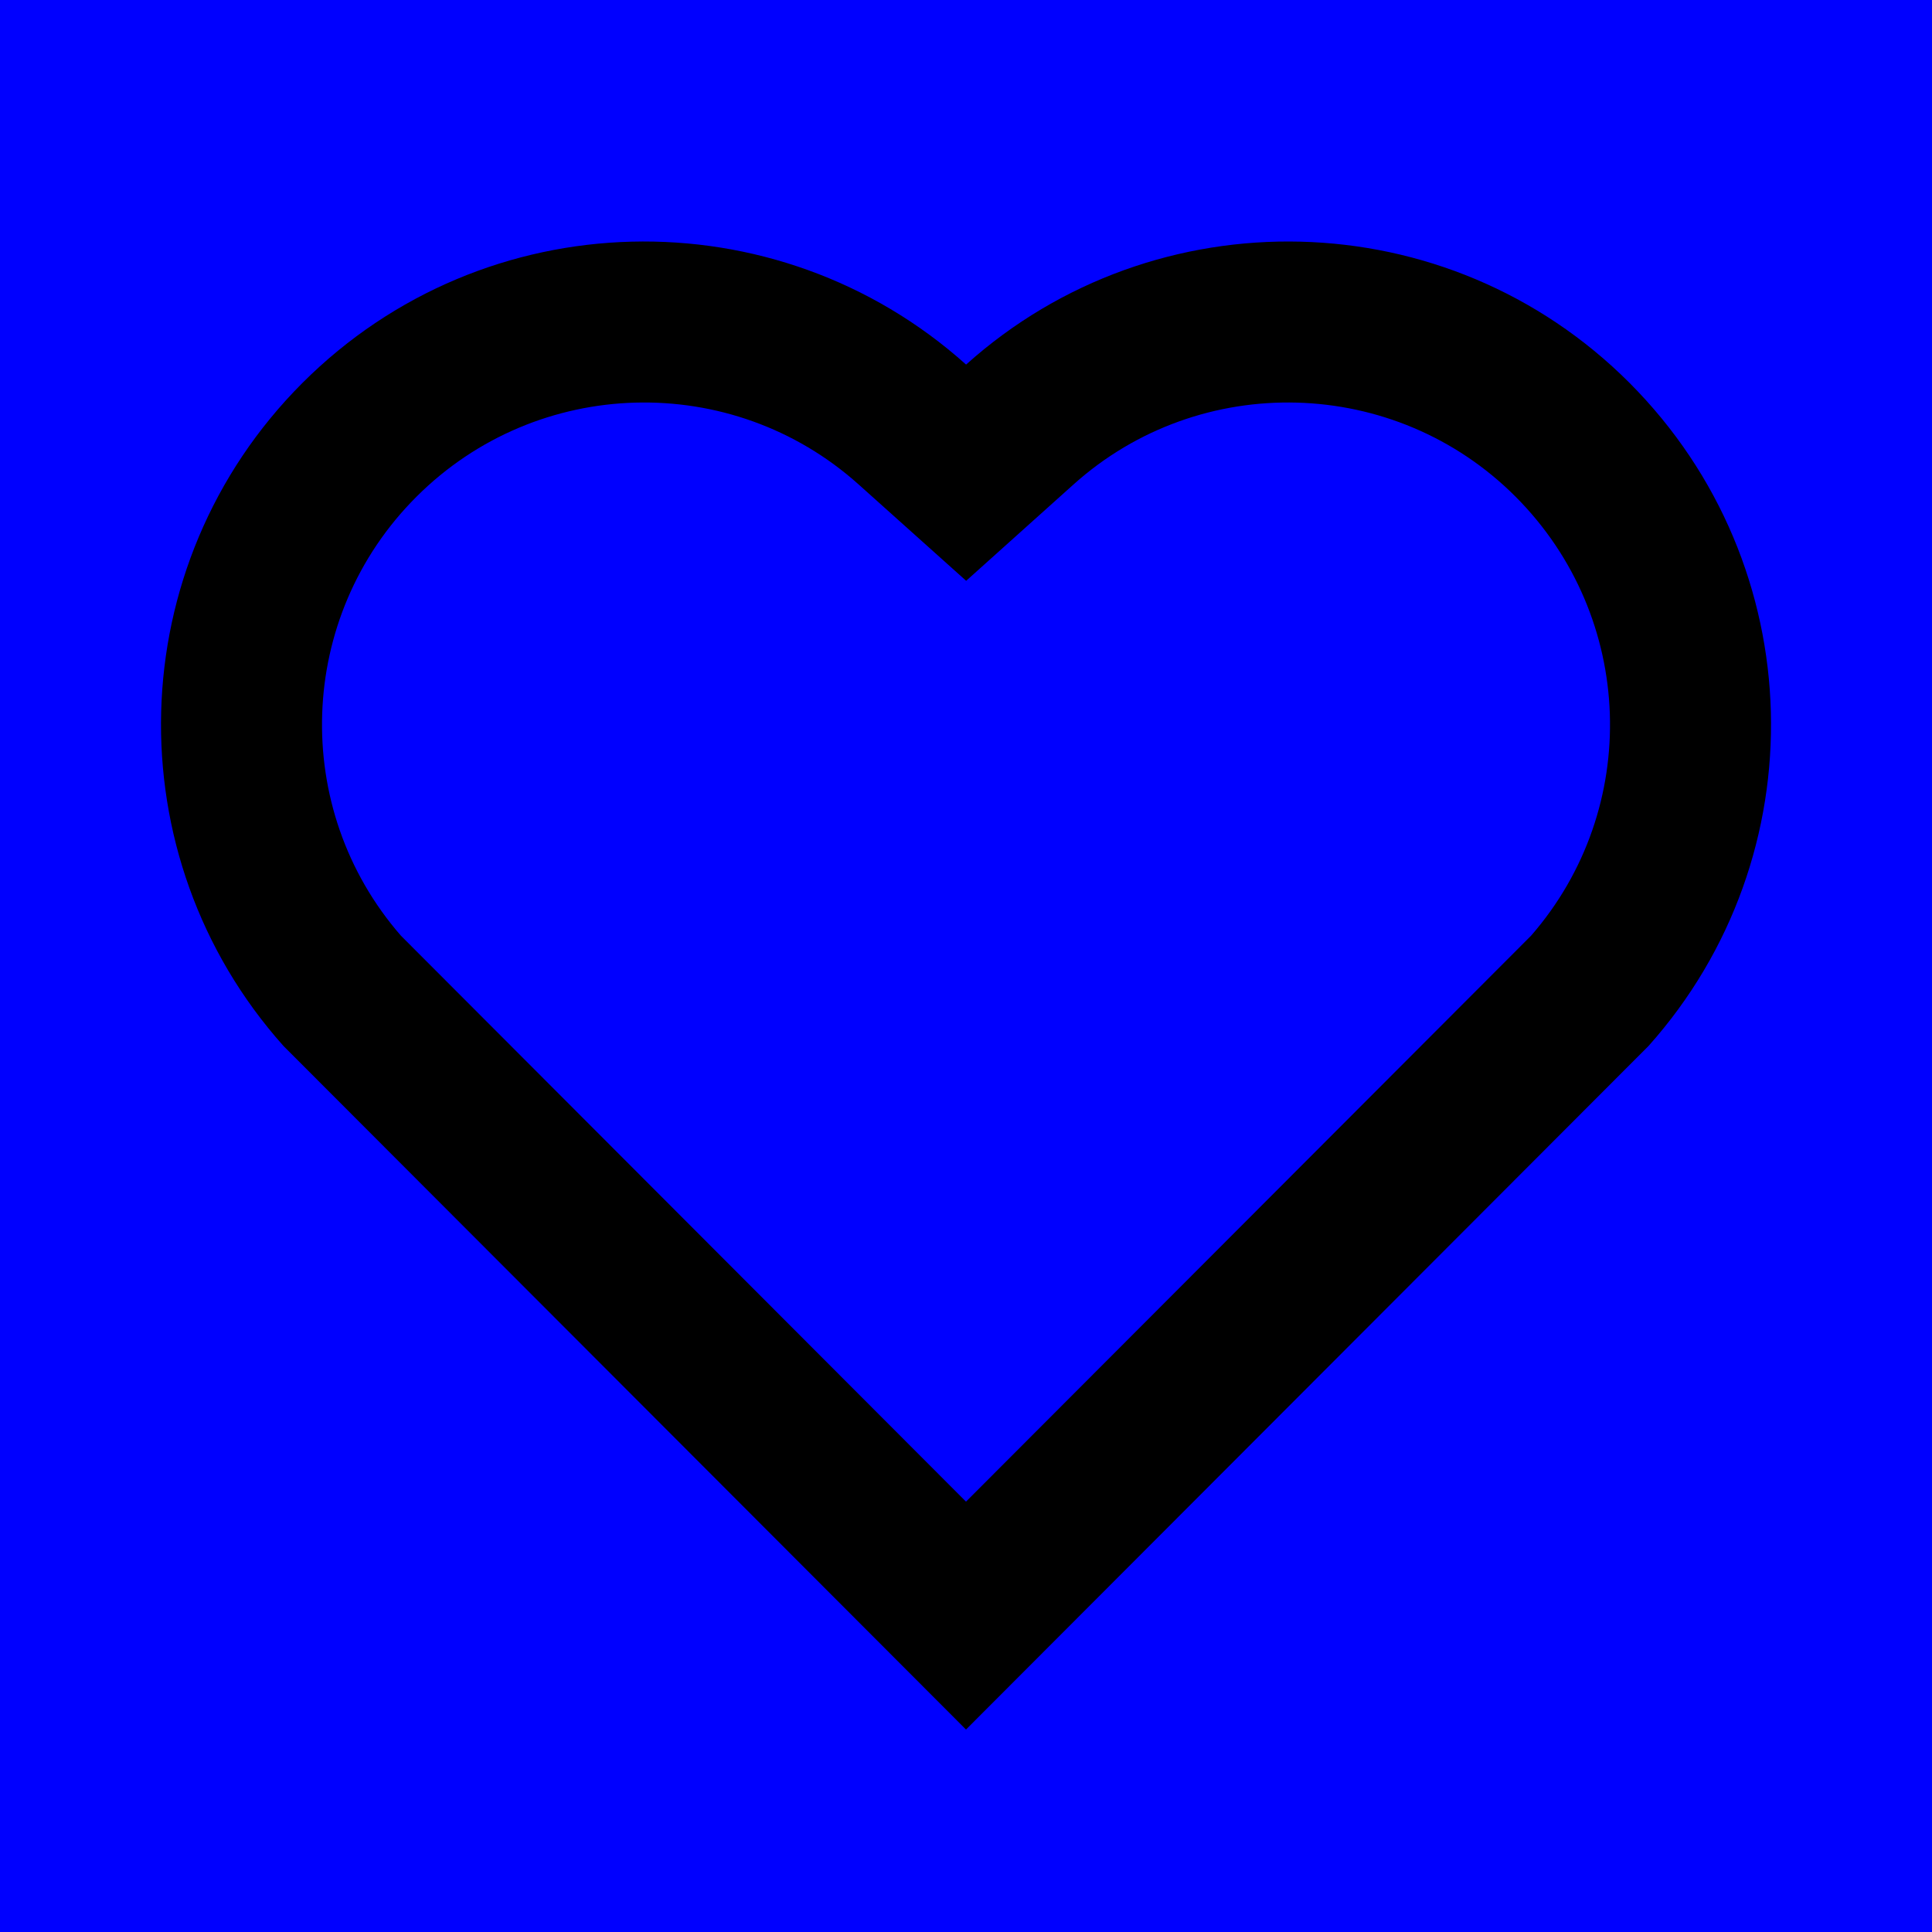
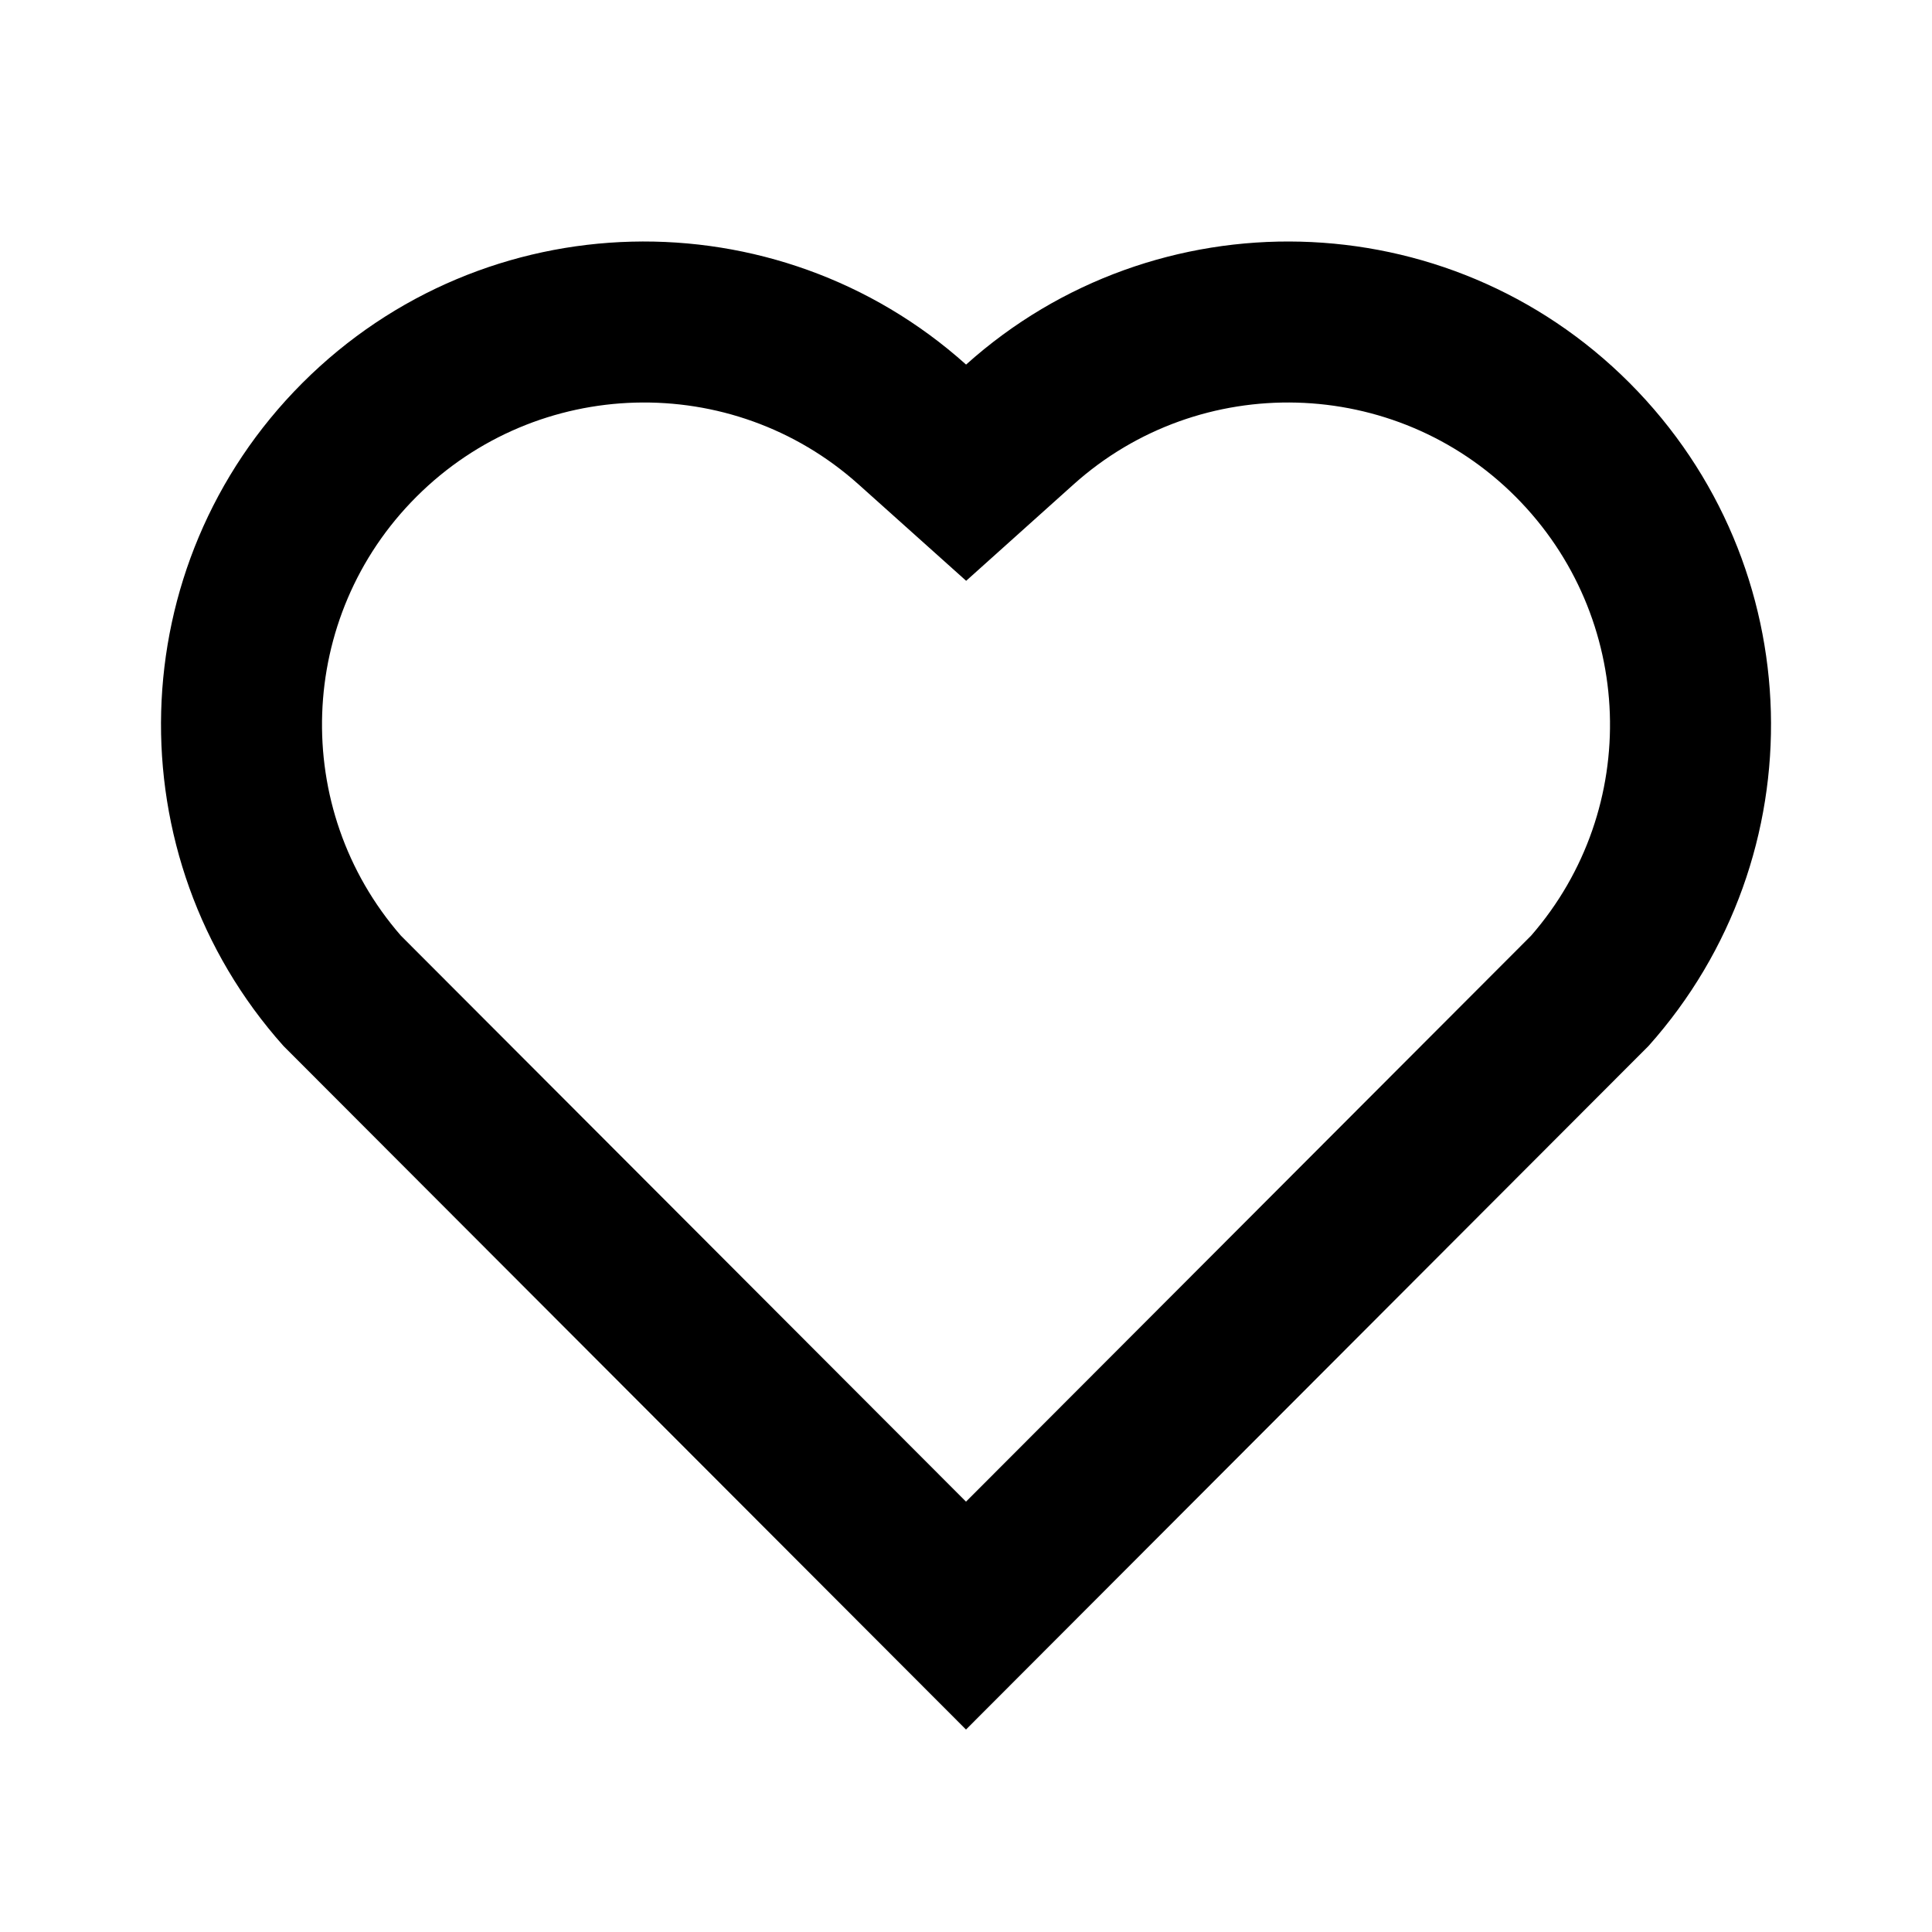
<svg xmlns="http://www.w3.org/2000/svg" viewBox="0 0 24 24">
-   <path fill="blue" d="M0 0h24v24H0z" />
+   <path fill="none" d="M0 0h24v24H0z" />
  <path d="M12.001 4.529C14.35 2.42 17.98 2.49 20.243 4.757C22.505 7.025 22.583 10.637 20.479 12.993L12 21.485L3.521 12.993C1.417 10.637 1.496 7.019 3.757 4.757C6.022 2.493 9.645 2.417 12.001 4.529ZM18.827 6.17C17.328 4.668 14.908 4.607 13.337 6.017L12.002 7.215L10.666 6.018C9.091 4.606 6.675 4.668 5.172 6.172C3.682 7.661 3.607 10.047 4.98 11.623L12 18.654L19.02 11.623C20.393 10.047 20.319 7.665 18.827 6.17Z" />
</svg>
